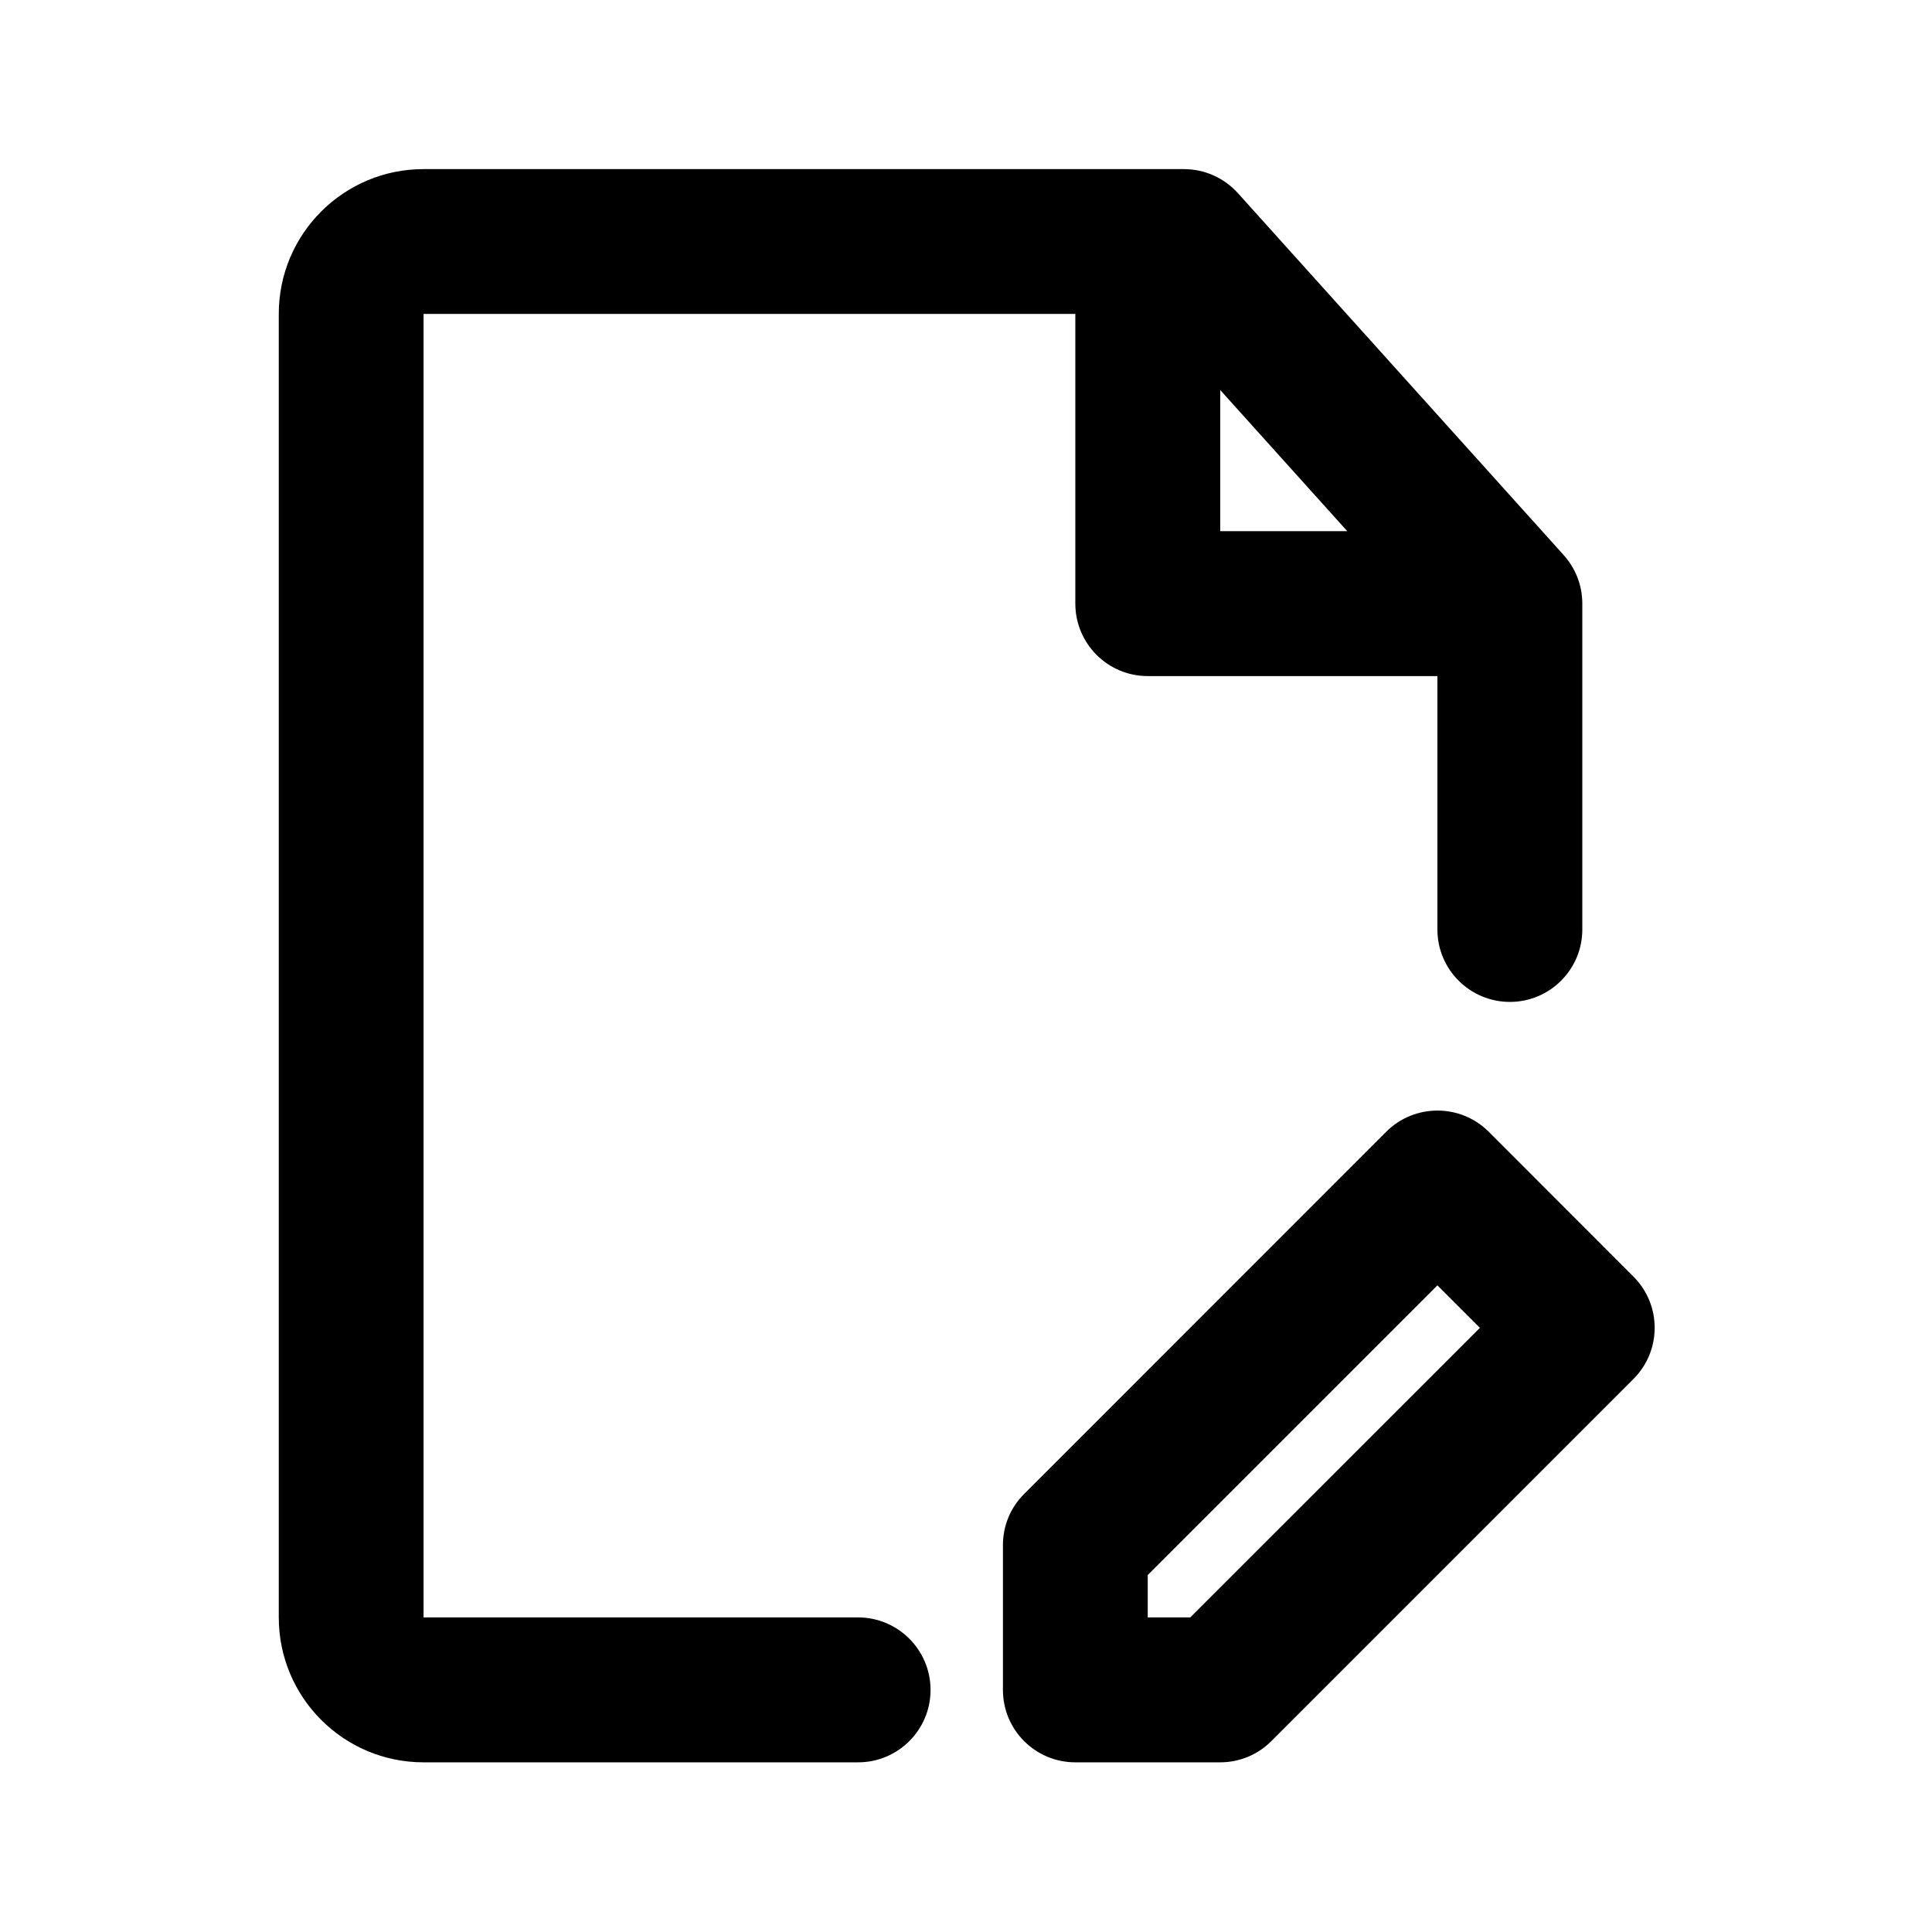
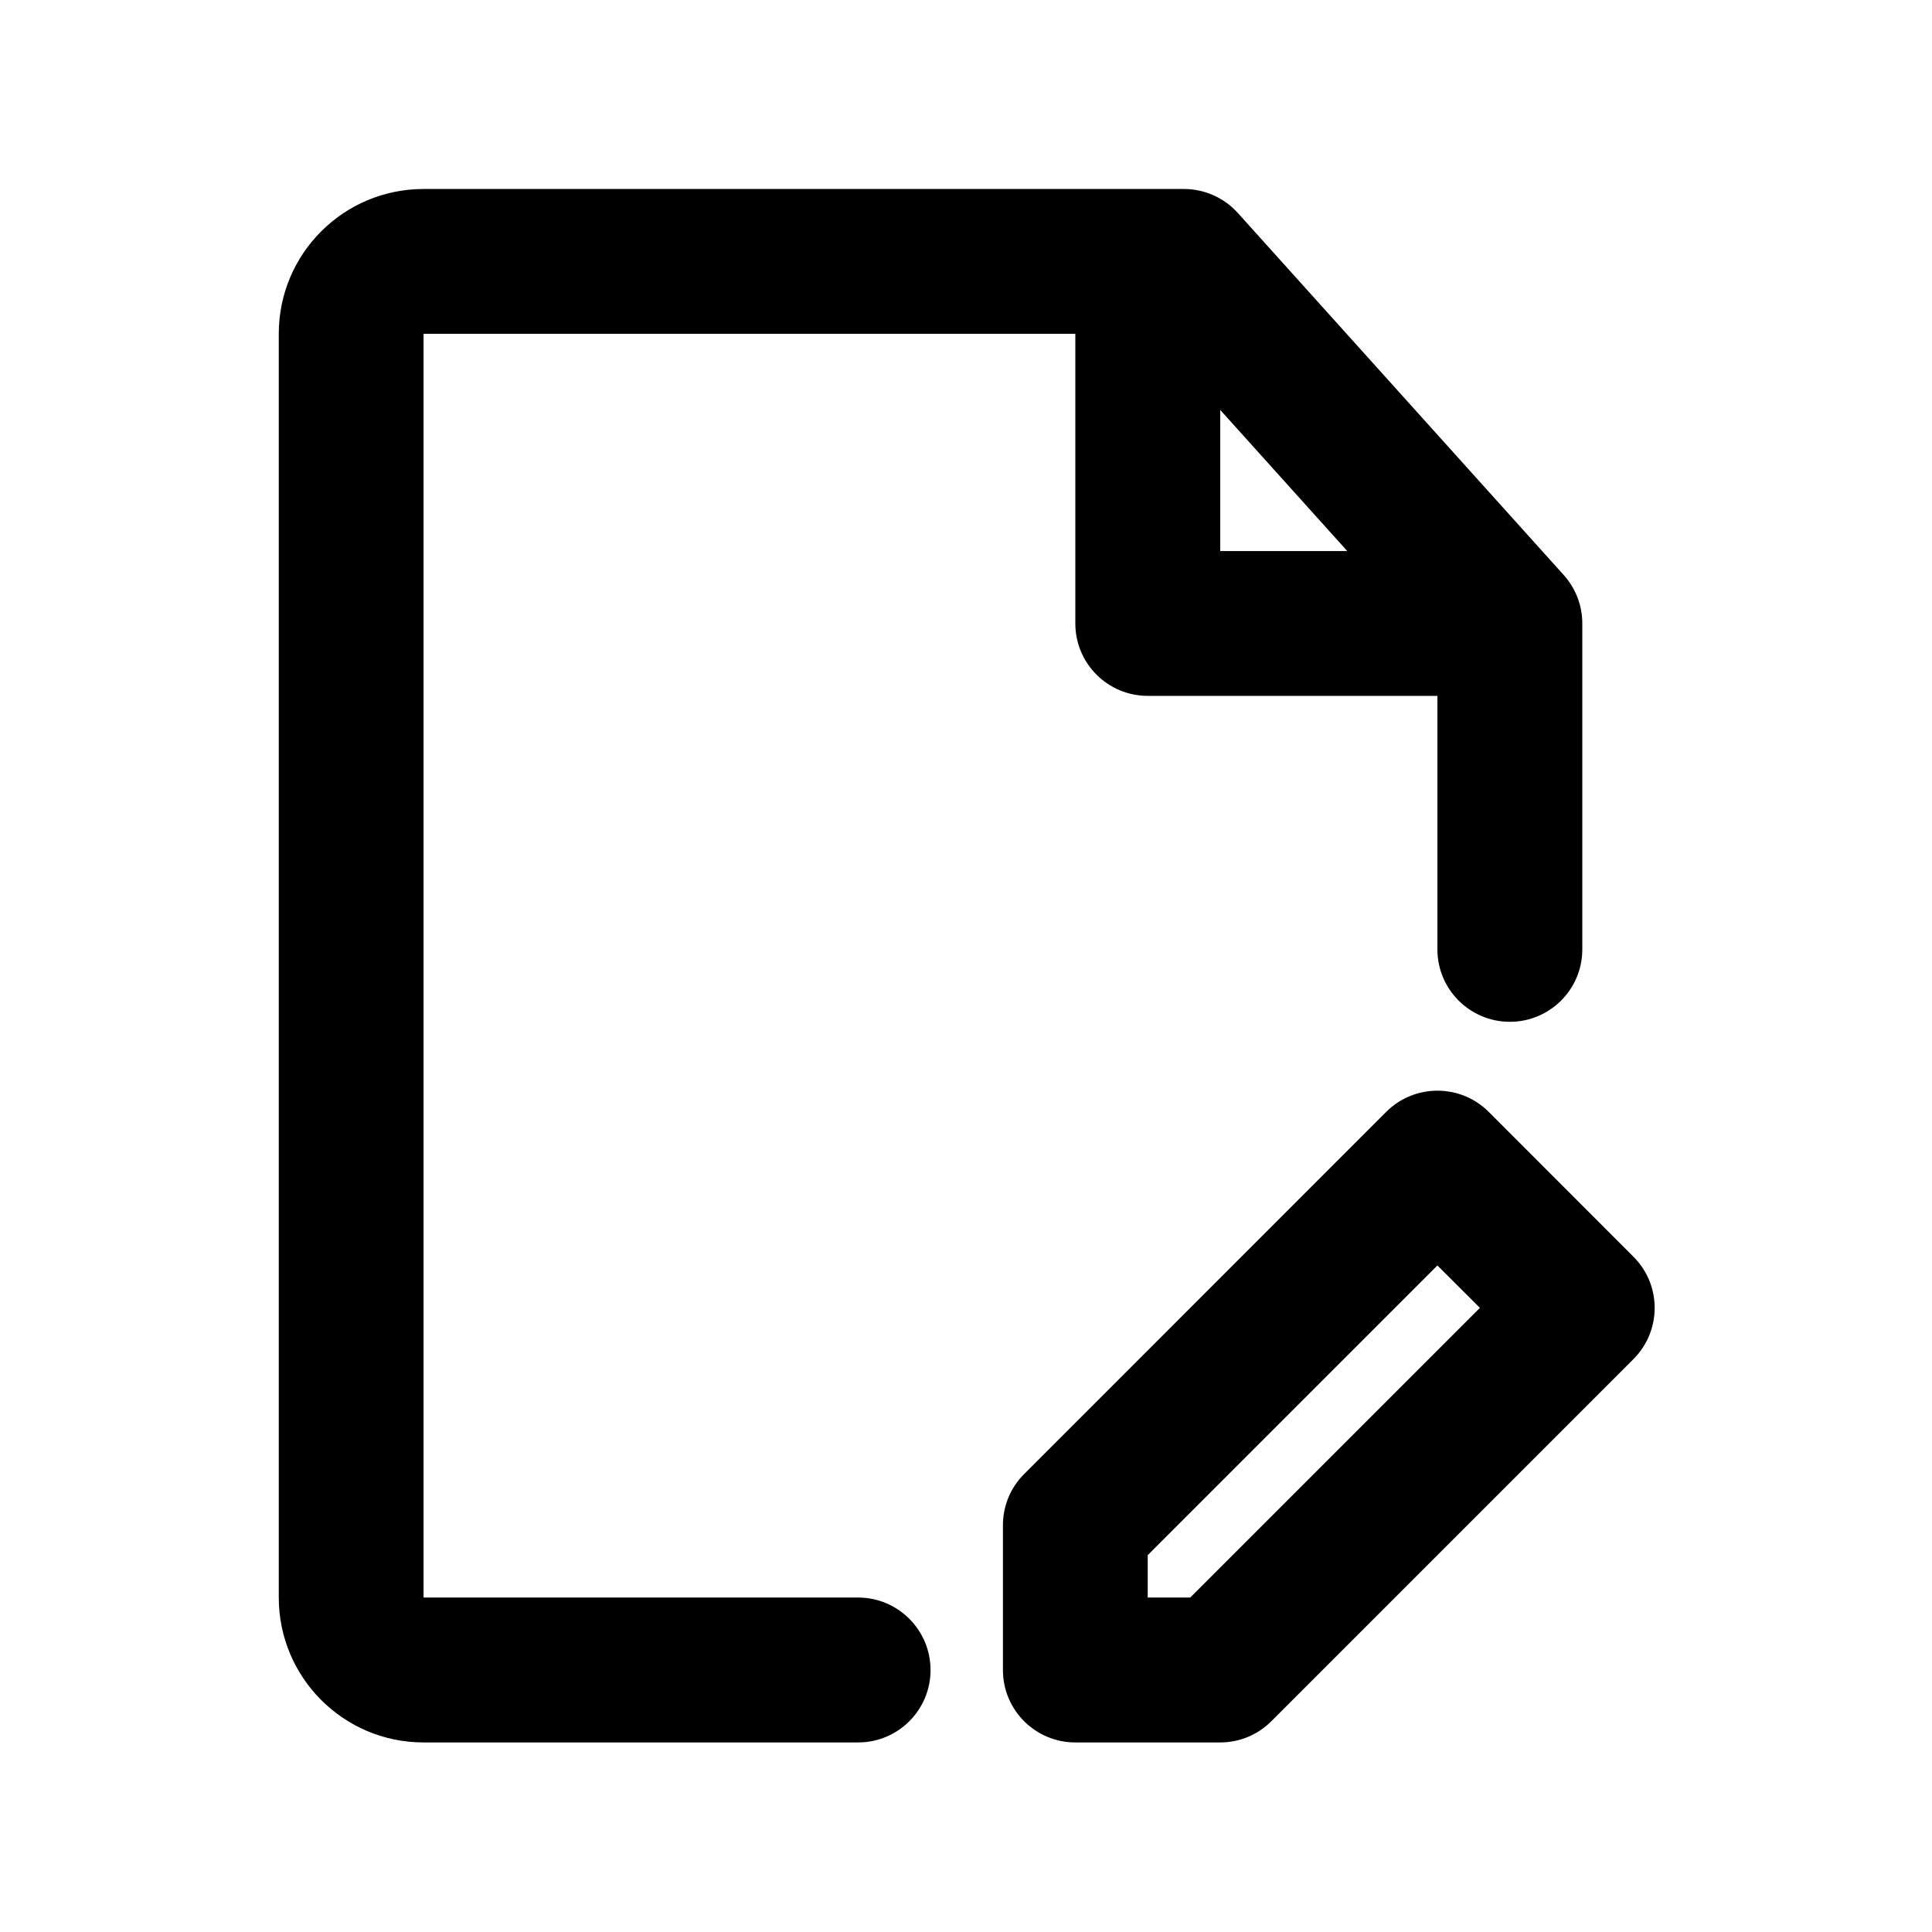
<svg xmlns="http://www.w3.org/2000/svg" width="17" height="17" viewBox="0 0 17 17" fill="none">
  <mask id="mask0_102_867" style="mask-type:alpha" maskUnits="userSpaceOnUse" x="0" y="0" width="17" height="17">
    <rect x="0.506" y="0.497" width="16" height="16" fill="#DCDCDC" />
  </mask>
  <g mask="url(#mask0_102_867)">
-     <path fill-rule="evenodd" clip-rule="evenodd" d="M2.453 2.762C2.453 2.059 3.023 1.488 3.727 1.488H10.418C10.599 1.488 10.771 1.565 10.892 1.699L13.758 4.883C13.86 4.996 13.923 5.146 13.923 5.311V8.179C13.923 8.531 13.637 8.816 13.286 8.816C12.934 8.816 12.648 8.531 12.648 8.179V5.949H10.099C9.747 5.949 9.462 5.663 9.462 5.311V2.762H3.727V14.232H7.551C7.902 14.232 8.188 14.518 8.188 14.87C8.188 15.222 7.902 15.507 7.551 15.507H3.727C3.023 15.507 2.453 14.936 2.453 14.232V2.762ZM10.737 3.432V4.674H11.855L10.737 3.432Z" fill="black" />
-     <path fill-rule="evenodd" clip-rule="evenodd" d="M13.099 9.958L14.373 11.233C14.622 11.482 14.622 11.885 14.373 12.134L11.187 15.32C11.068 15.44 10.906 15.507 10.737 15.507H9.462C9.11 15.507 8.825 15.222 8.825 14.87V13.595C8.825 13.426 8.892 13.264 9.012 13.145L12.198 9.958C12.447 9.71 12.85 9.71 13.099 9.958ZM10.099 13.859V14.232H10.473L13.022 11.684L12.648 11.31L10.099 13.859Z" fill="black" />
+     <path fill-rule="evenodd" clip-rule="evenodd" d="M2.453 2.937C2.453 2.233 3.023 1.663 3.727 1.663H10.418C10.599 1.663 10.771 1.74 10.892 1.874L13.758 5.058C13.86 5.171 13.923 5.321 13.923 5.486V8.354C13.923 8.706 13.637 8.991 13.286 8.991C12.934 8.991 12.648 8.706 12.648 8.354V6.123H10.099C9.747 6.123 9.462 5.838 9.462 5.486V2.937H3.727L3.727 14.057H7.551C7.902 14.057 8.188 14.343 8.188 14.695C8.188 15.047 7.902 15.332 7.551 15.332H3.727C3.023 15.332 2.453 14.761 2.453 14.057L2.453 2.937ZM10.737 3.607V4.849H11.855L10.737 3.607Z" fill="black" />
+     <path fill-rule="evenodd" clip-rule="evenodd" d="M13.099 9.783L14.373 11.058C14.622 11.307 14.622 11.71 14.373 11.959L11.187 15.145C11.068 15.265 10.906 15.332 10.737 15.332H9.462C9.11 15.332 8.825 15.047 8.825 14.695V13.42C8.825 13.251 8.892 13.089 9.012 12.97L12.198 9.783C12.447 9.535 12.85 9.535 13.099 9.783ZM10.099 13.684V14.057H10.473L13.022 11.508L12.648 11.135L10.099 13.684Z" fill="black" />
  </g>
</svg>
